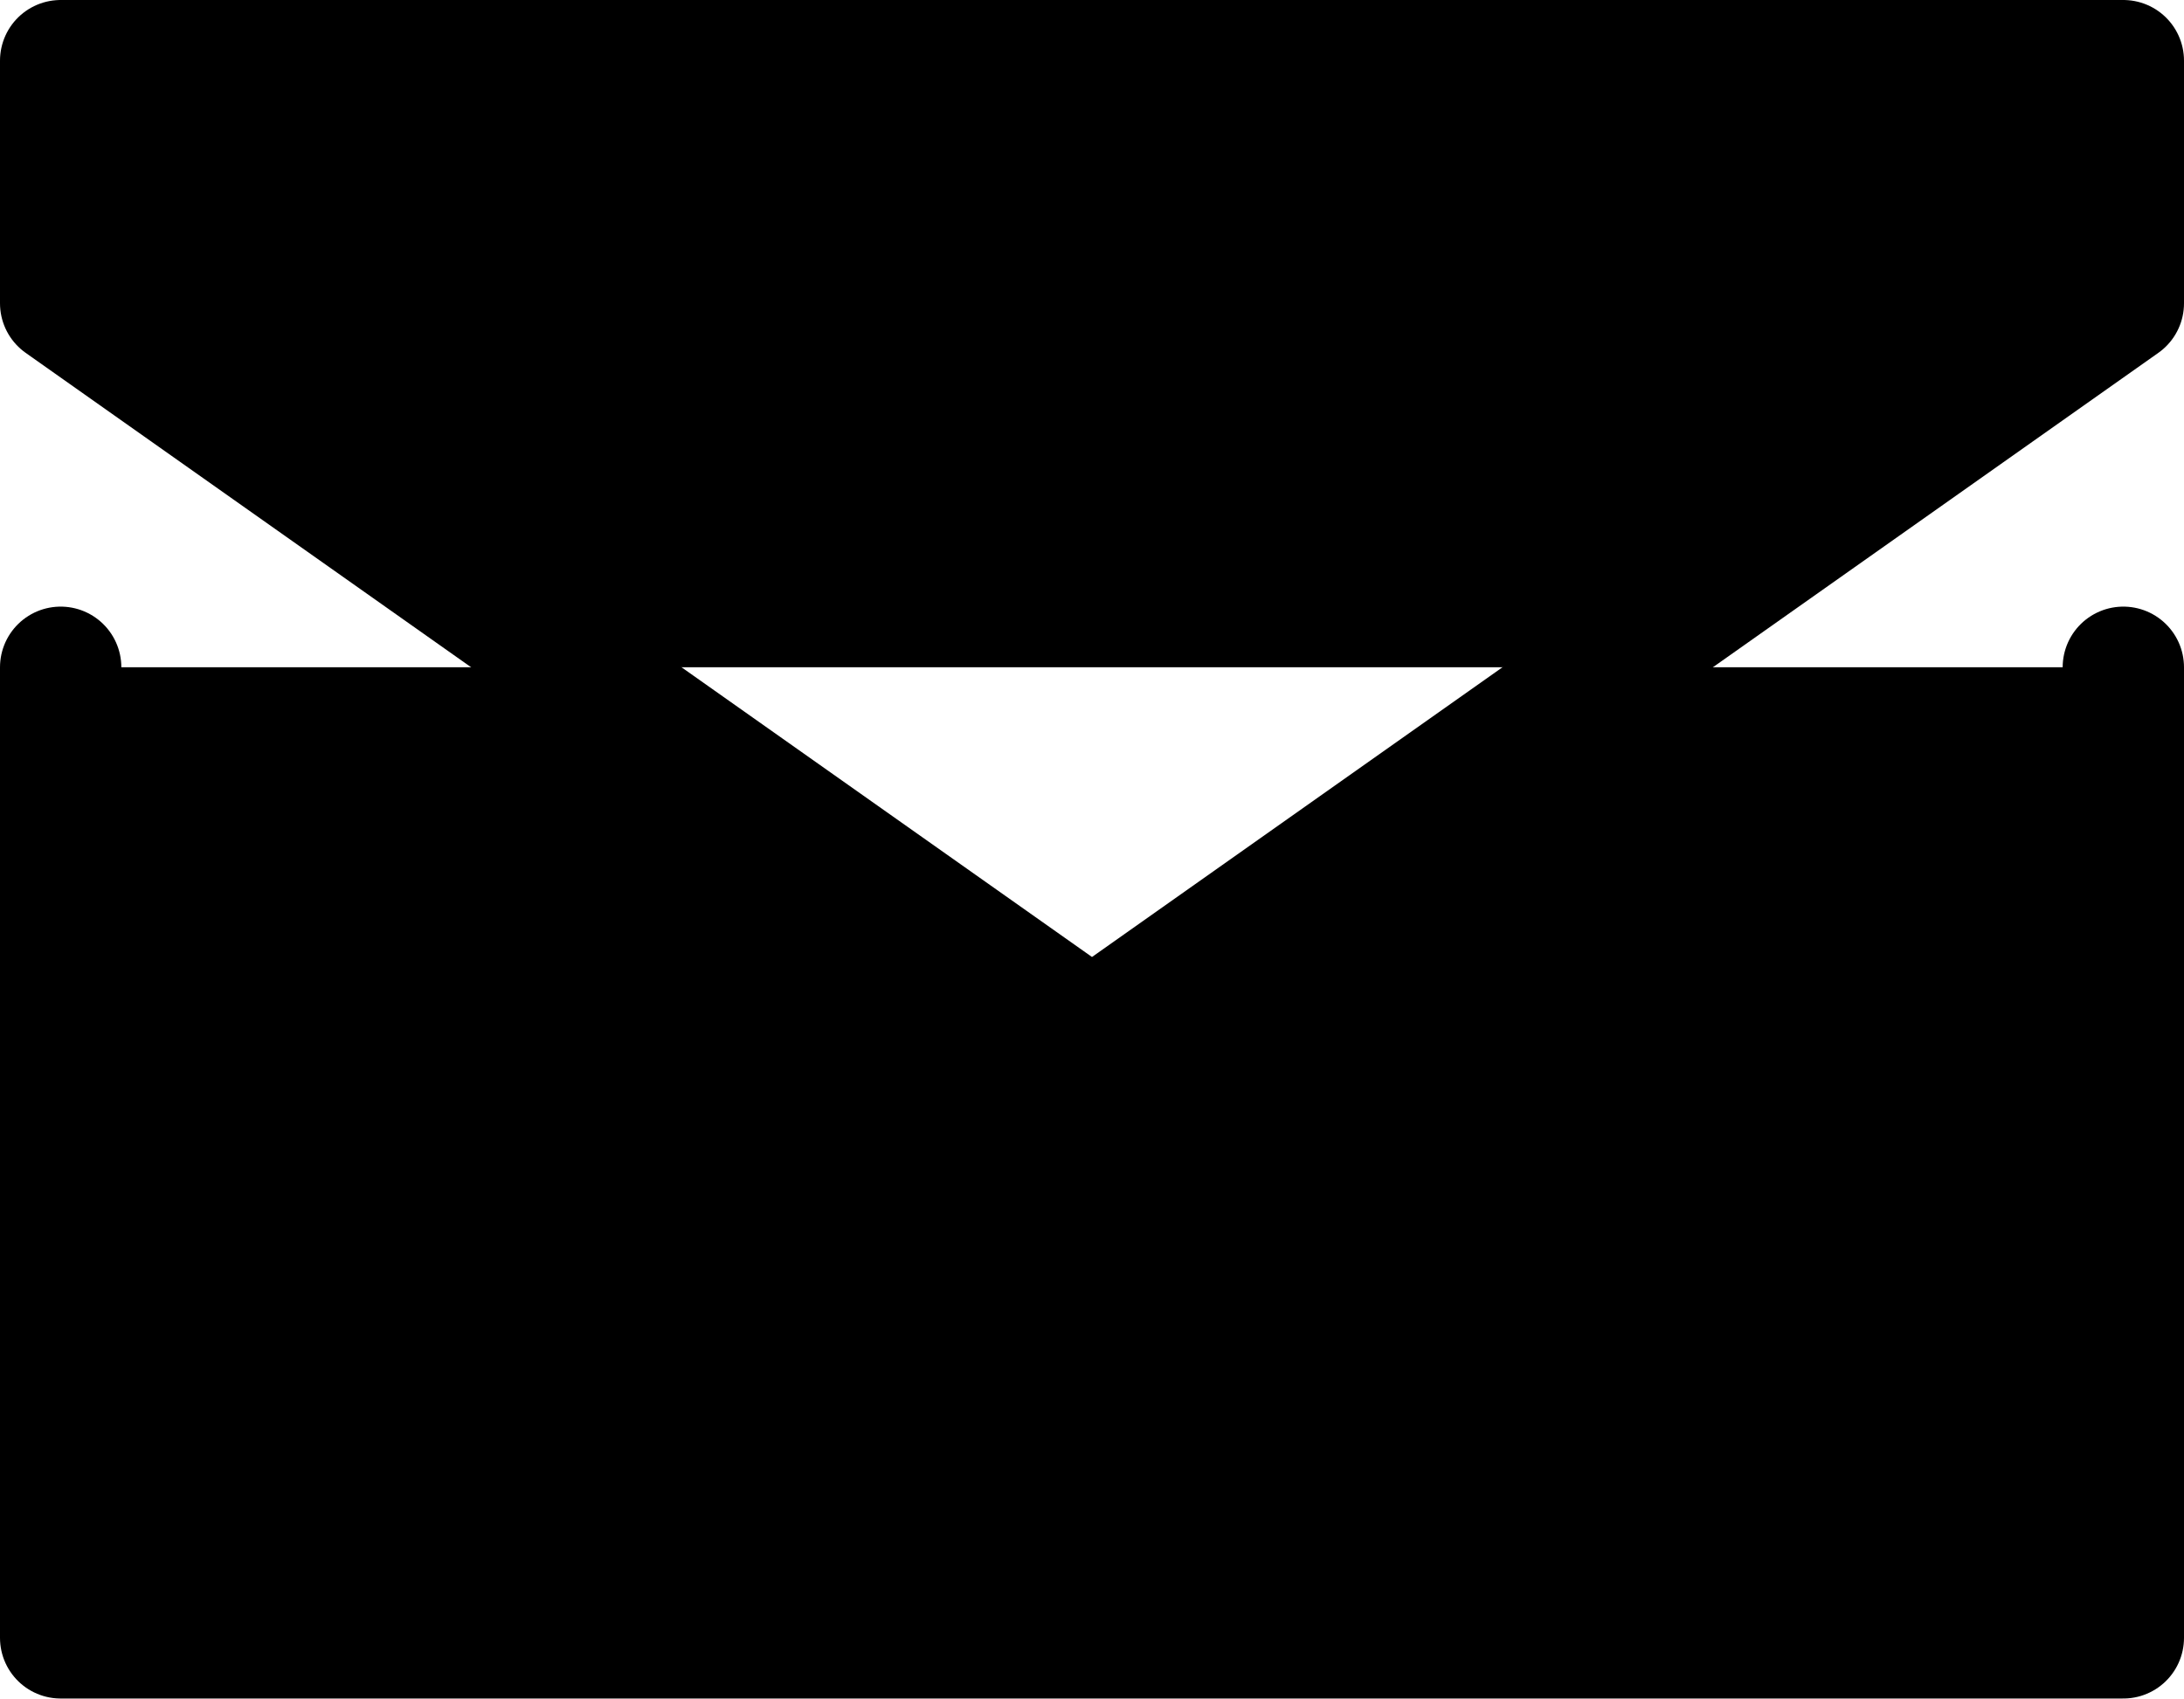
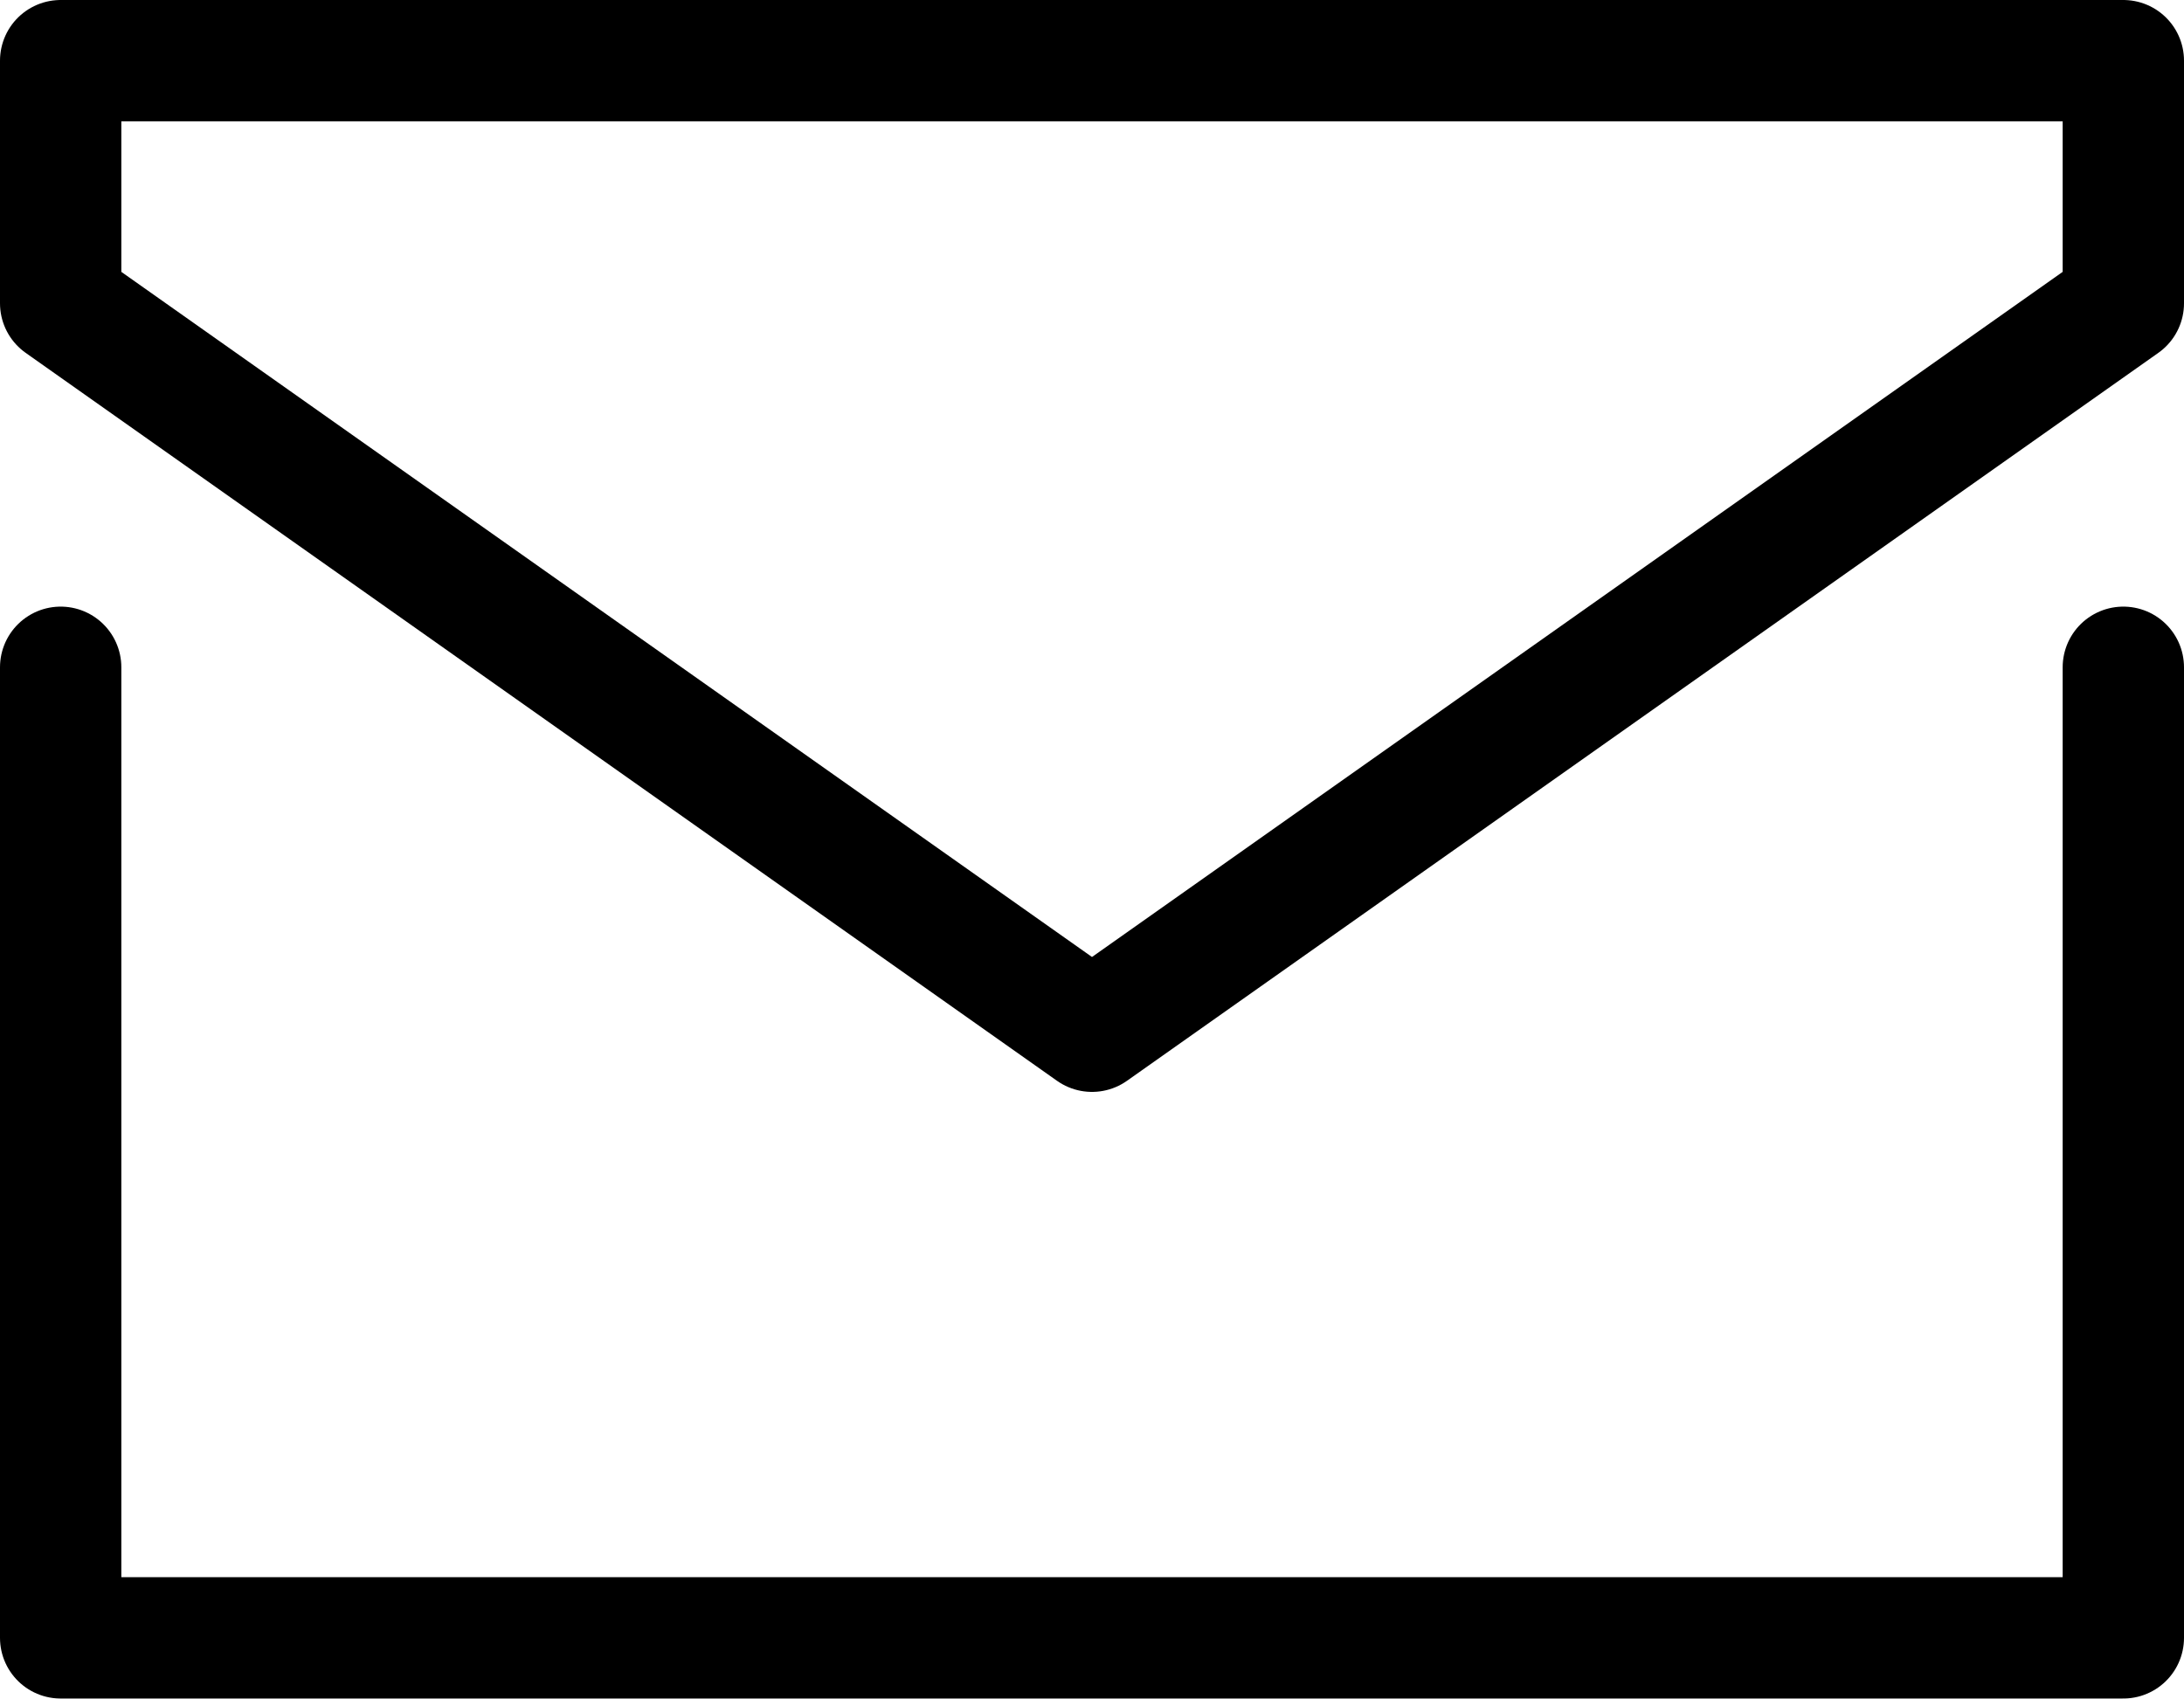
- <svg xmlns="http://www.w3.org/2000/svg" width="18" height="14" viewBox="0 0 18 14" fill="currentColor">
-   <path d="M0.5 5.5V13.5H17.5V5.5M0.5 0.5H17.5V2.5L9 8.5L0.5 2.5V0.5Z" stroke="black" stroke-linecap="round" stroke-linejoin="round" />
+ <svg xmlns="http://www.w3.org/2000/svg" width="18" height="14" viewBox="0 0 18 14" fill="none">
+   <path d="M0.5 5.5V13.5H17.5V5.5M0.5 0.5H17.5V2.5L9 8.5L0.5 2.5V0.5Z" stroke="currentColor" stroke-linecap="round" stroke-linejoin="round" />
</svg>
